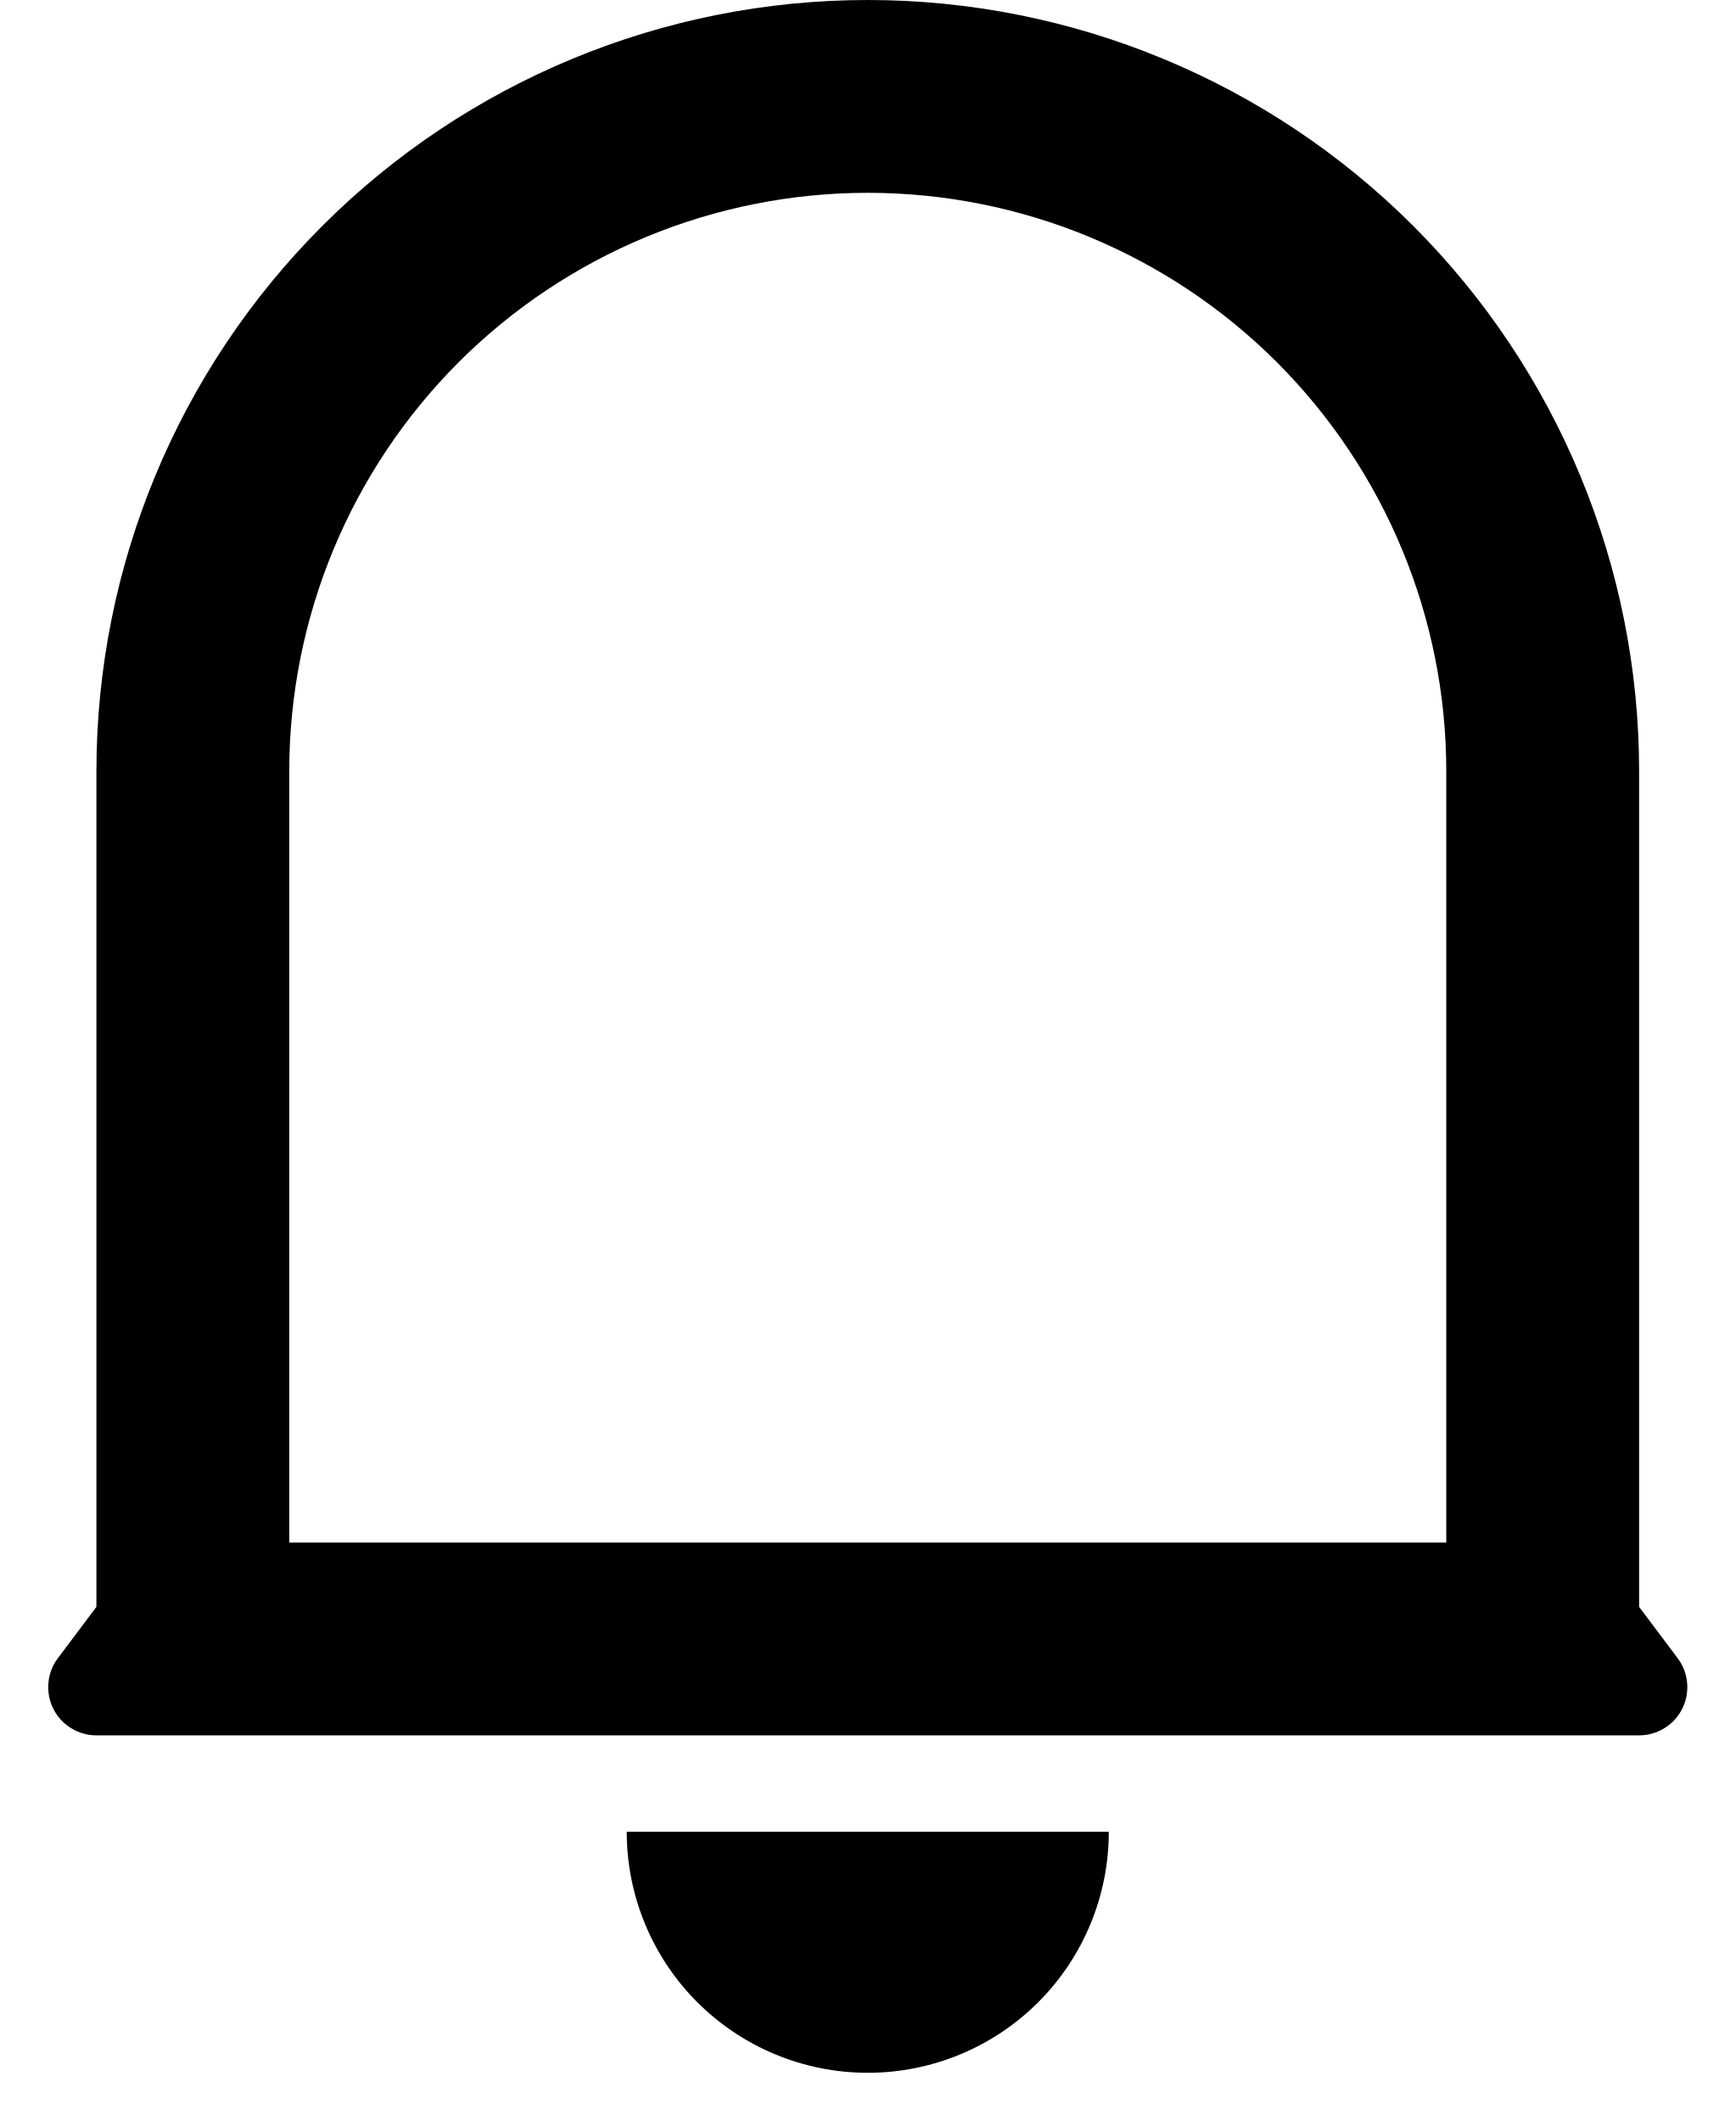
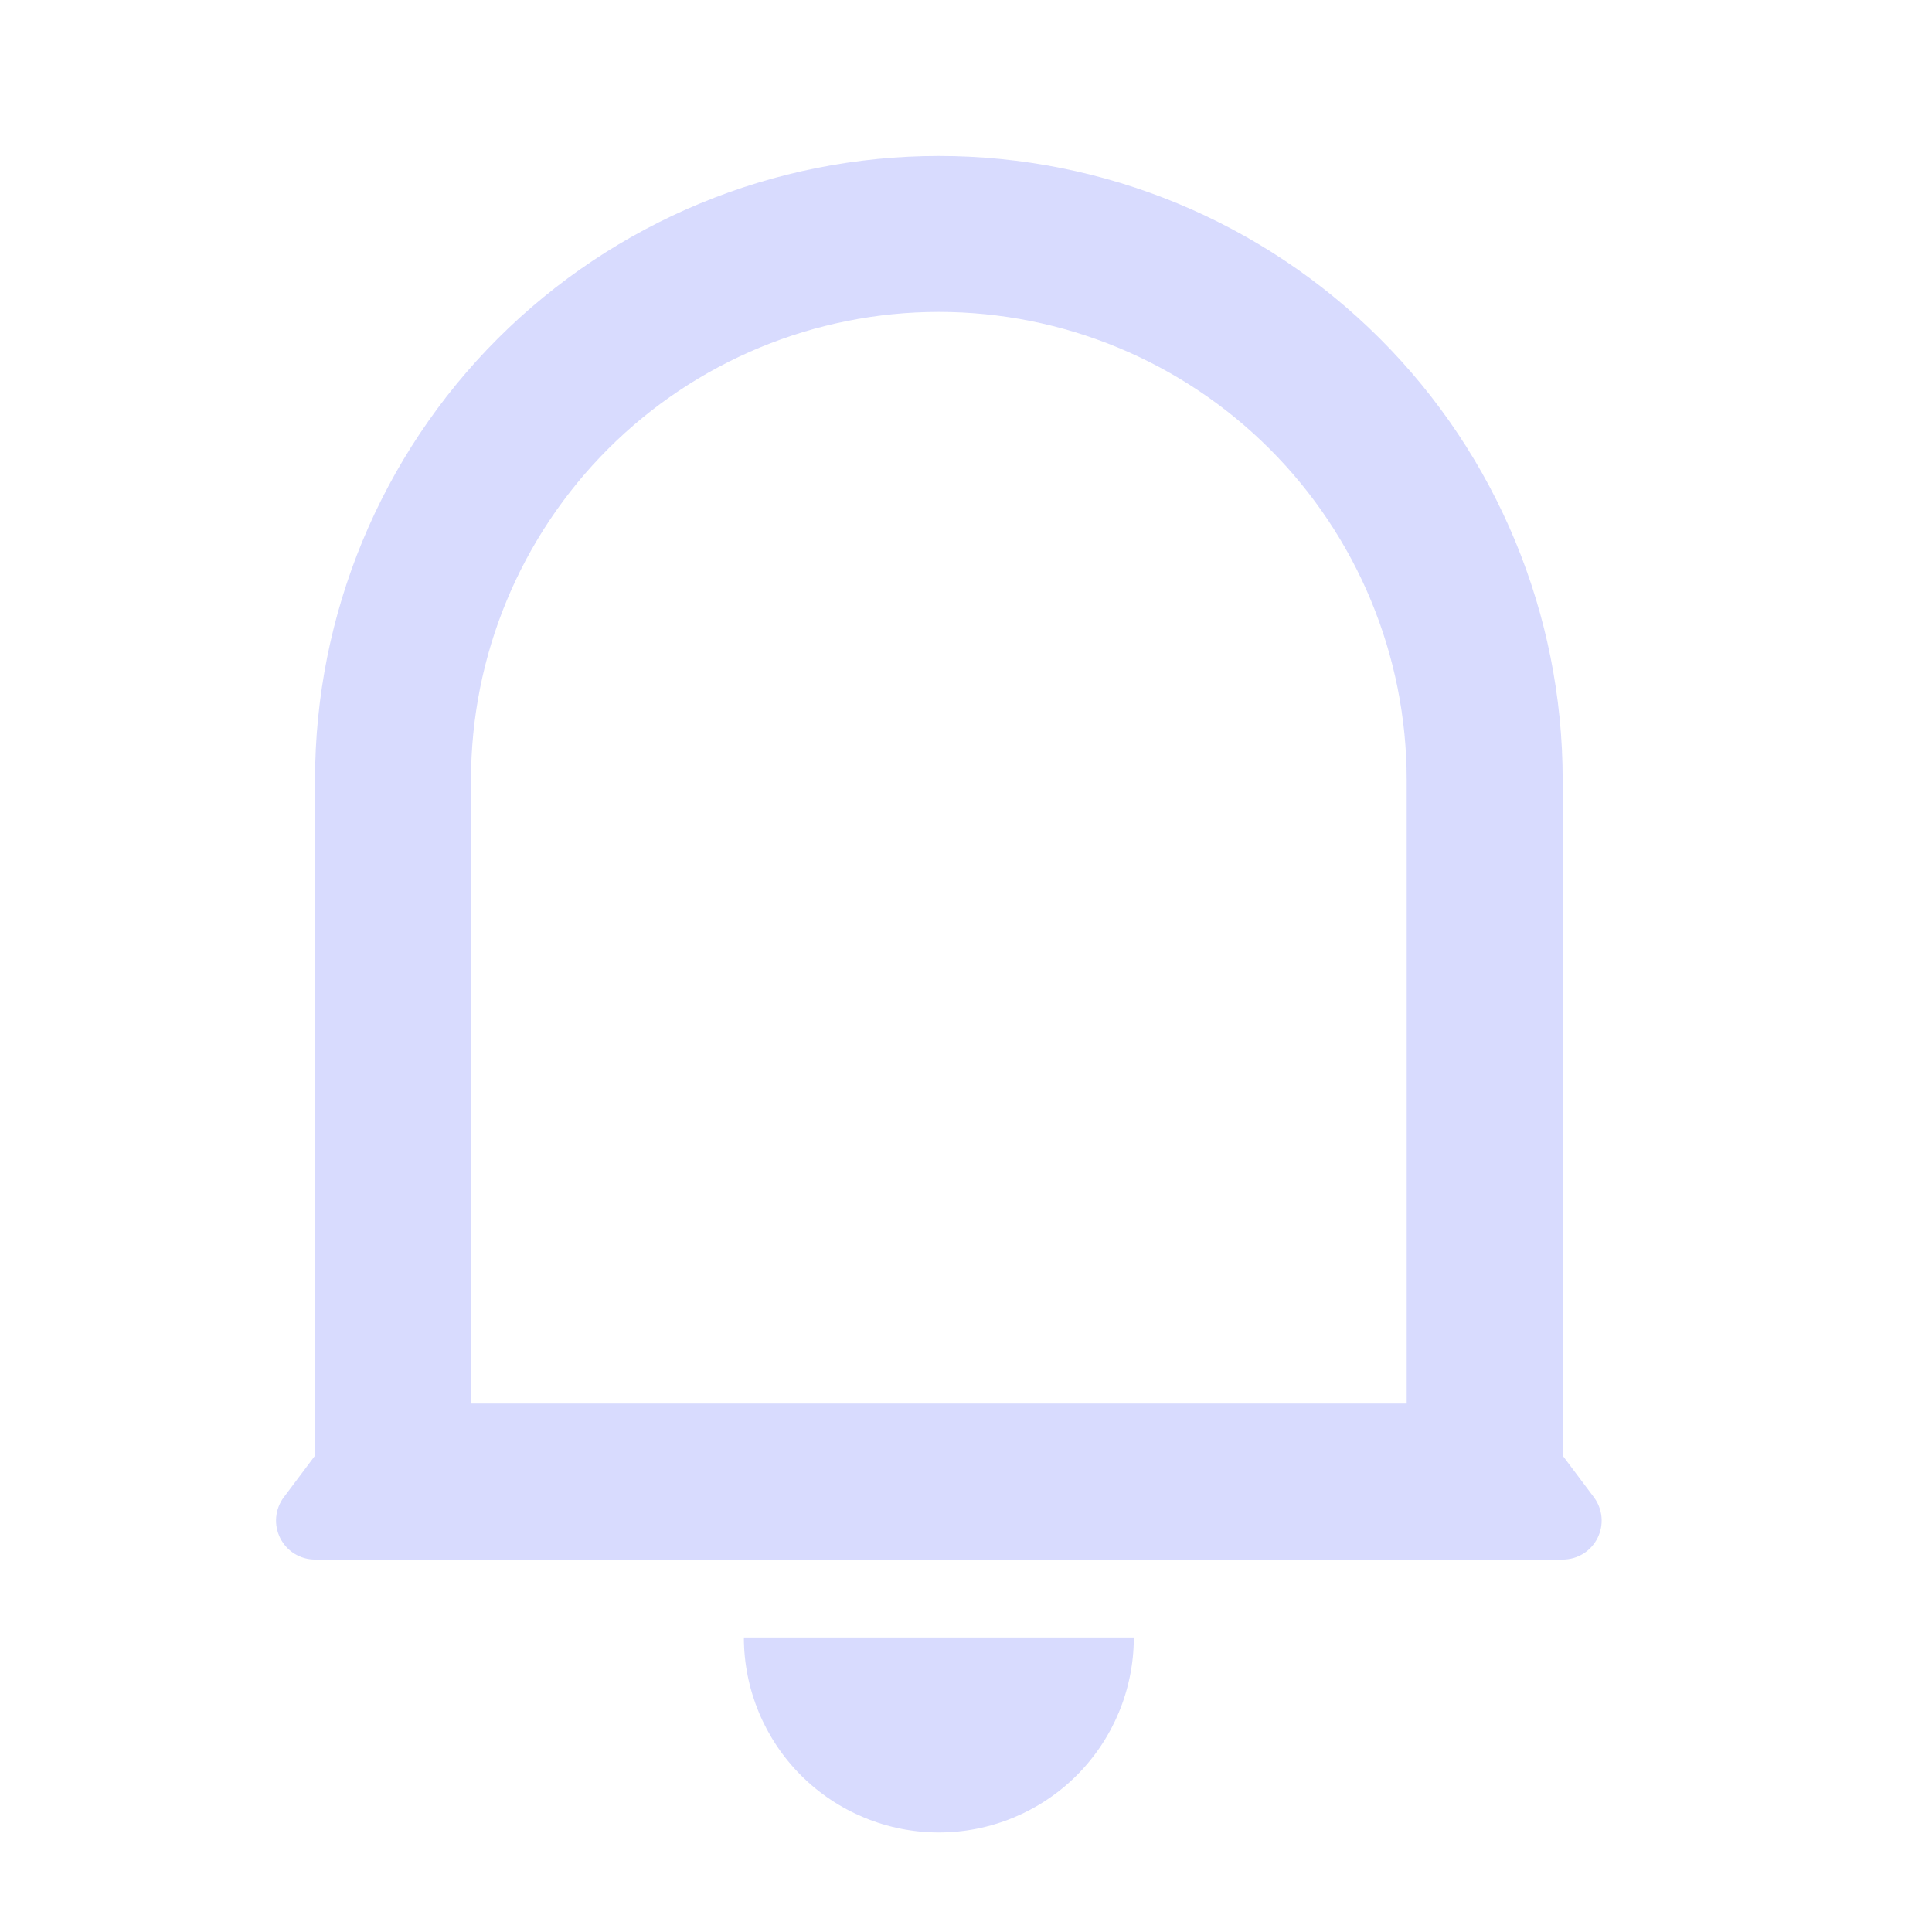
- <svg xmlns="http://www.w3.org/2000/svg" width="18" height="22" viewBox="0 0 18 22" fill="none">
-   <path d="M15 8C15 6.409 14.368 4.883 13.243 3.757C12.117 2.632 10.591 2 9 2C7.409 2 5.883 2.632 4.757 3.757C3.632 4.883 3 6.409 3 8V16H15V8ZM17 16.667L17.4 17.2C17.456 17.274 17.49 17.363 17.498 17.455C17.506 17.548 17.489 17.641 17.447 17.724C17.406 17.807 17.342 17.877 17.263 17.925C17.184 17.974 17.093 18 17 18H1C0.907 18 0.816 17.974 0.737 17.925C0.658 17.877 0.594 17.807 0.553 17.724C0.511 17.641 0.494 17.548 0.502 17.455C0.51 17.363 0.544 17.274 0.6 17.2L1 16.667V8C1 5.878 1.843 3.843 3.343 2.343C4.843 0.843 6.878 0 9 0C11.122 0 13.157 0.843 14.657 2.343C16.157 3.843 17 5.878 17 8V16.667ZM6.5 19H11.5C11.5 19.663 11.237 20.299 10.768 20.768C10.299 21.237 9.663 21.5 9 21.5C8.337 21.5 7.701 21.237 7.232 20.768C6.763 20.299 6.5 19.663 6.5 19Z" fill="black" />
+ <svg xmlns="http://www.w3.org/2000/svg" width="29" height="29" viewBox="0 0 29 29" fill="none">
+   <g opacity="0.2">
+     <path d="M21.115 11.704C21.115 9.842 20.375 8.056 19.058 6.739C17.741 5.422 15.955 4.682 14.092 4.682C12.23 4.682 10.444 5.422 9.127 6.739C7.81 8.056 7.07 9.842 7.07 11.704V21.068H21.115V11.704ZM23.456 21.849L23.924 22.473C23.989 22.56 24.029 22.663 24.039 22.771C24.049 22.88 24.028 22.988 23.98 23.085C23.931 23.183 23.856 23.265 23.764 23.322C23.671 23.379 23.565 23.409 23.456 23.409H4.729C4.62 23.409 4.514 23.379 4.421 23.322C4.329 23.265 4.254 23.183 4.205 23.085C4.157 22.988 4.136 22.88 4.146 22.771C4.156 22.663 4.195 22.56 4.261 22.473L4.729 21.849V11.704C4.729 9.221 5.715 6.839 7.471 5.083C9.227 3.327 11.609 2.341 14.092 2.341C16.576 2.341 18.957 3.327 20.713 5.083C22.47 6.839 23.456 9.221 23.456 11.704V21.849ZM11.166 24.579H17.019C17.019 25.356 16.71 26.1 16.162 26.649C15.613 27.197 14.868 27.506 14.092 27.506C13.316 27.506 12.572 27.197 12.023 26.649C11.475 26.1 11.166 25.356 11.166 24.579Z" fill="#3A49F9" />
+   </g>
</svg>
